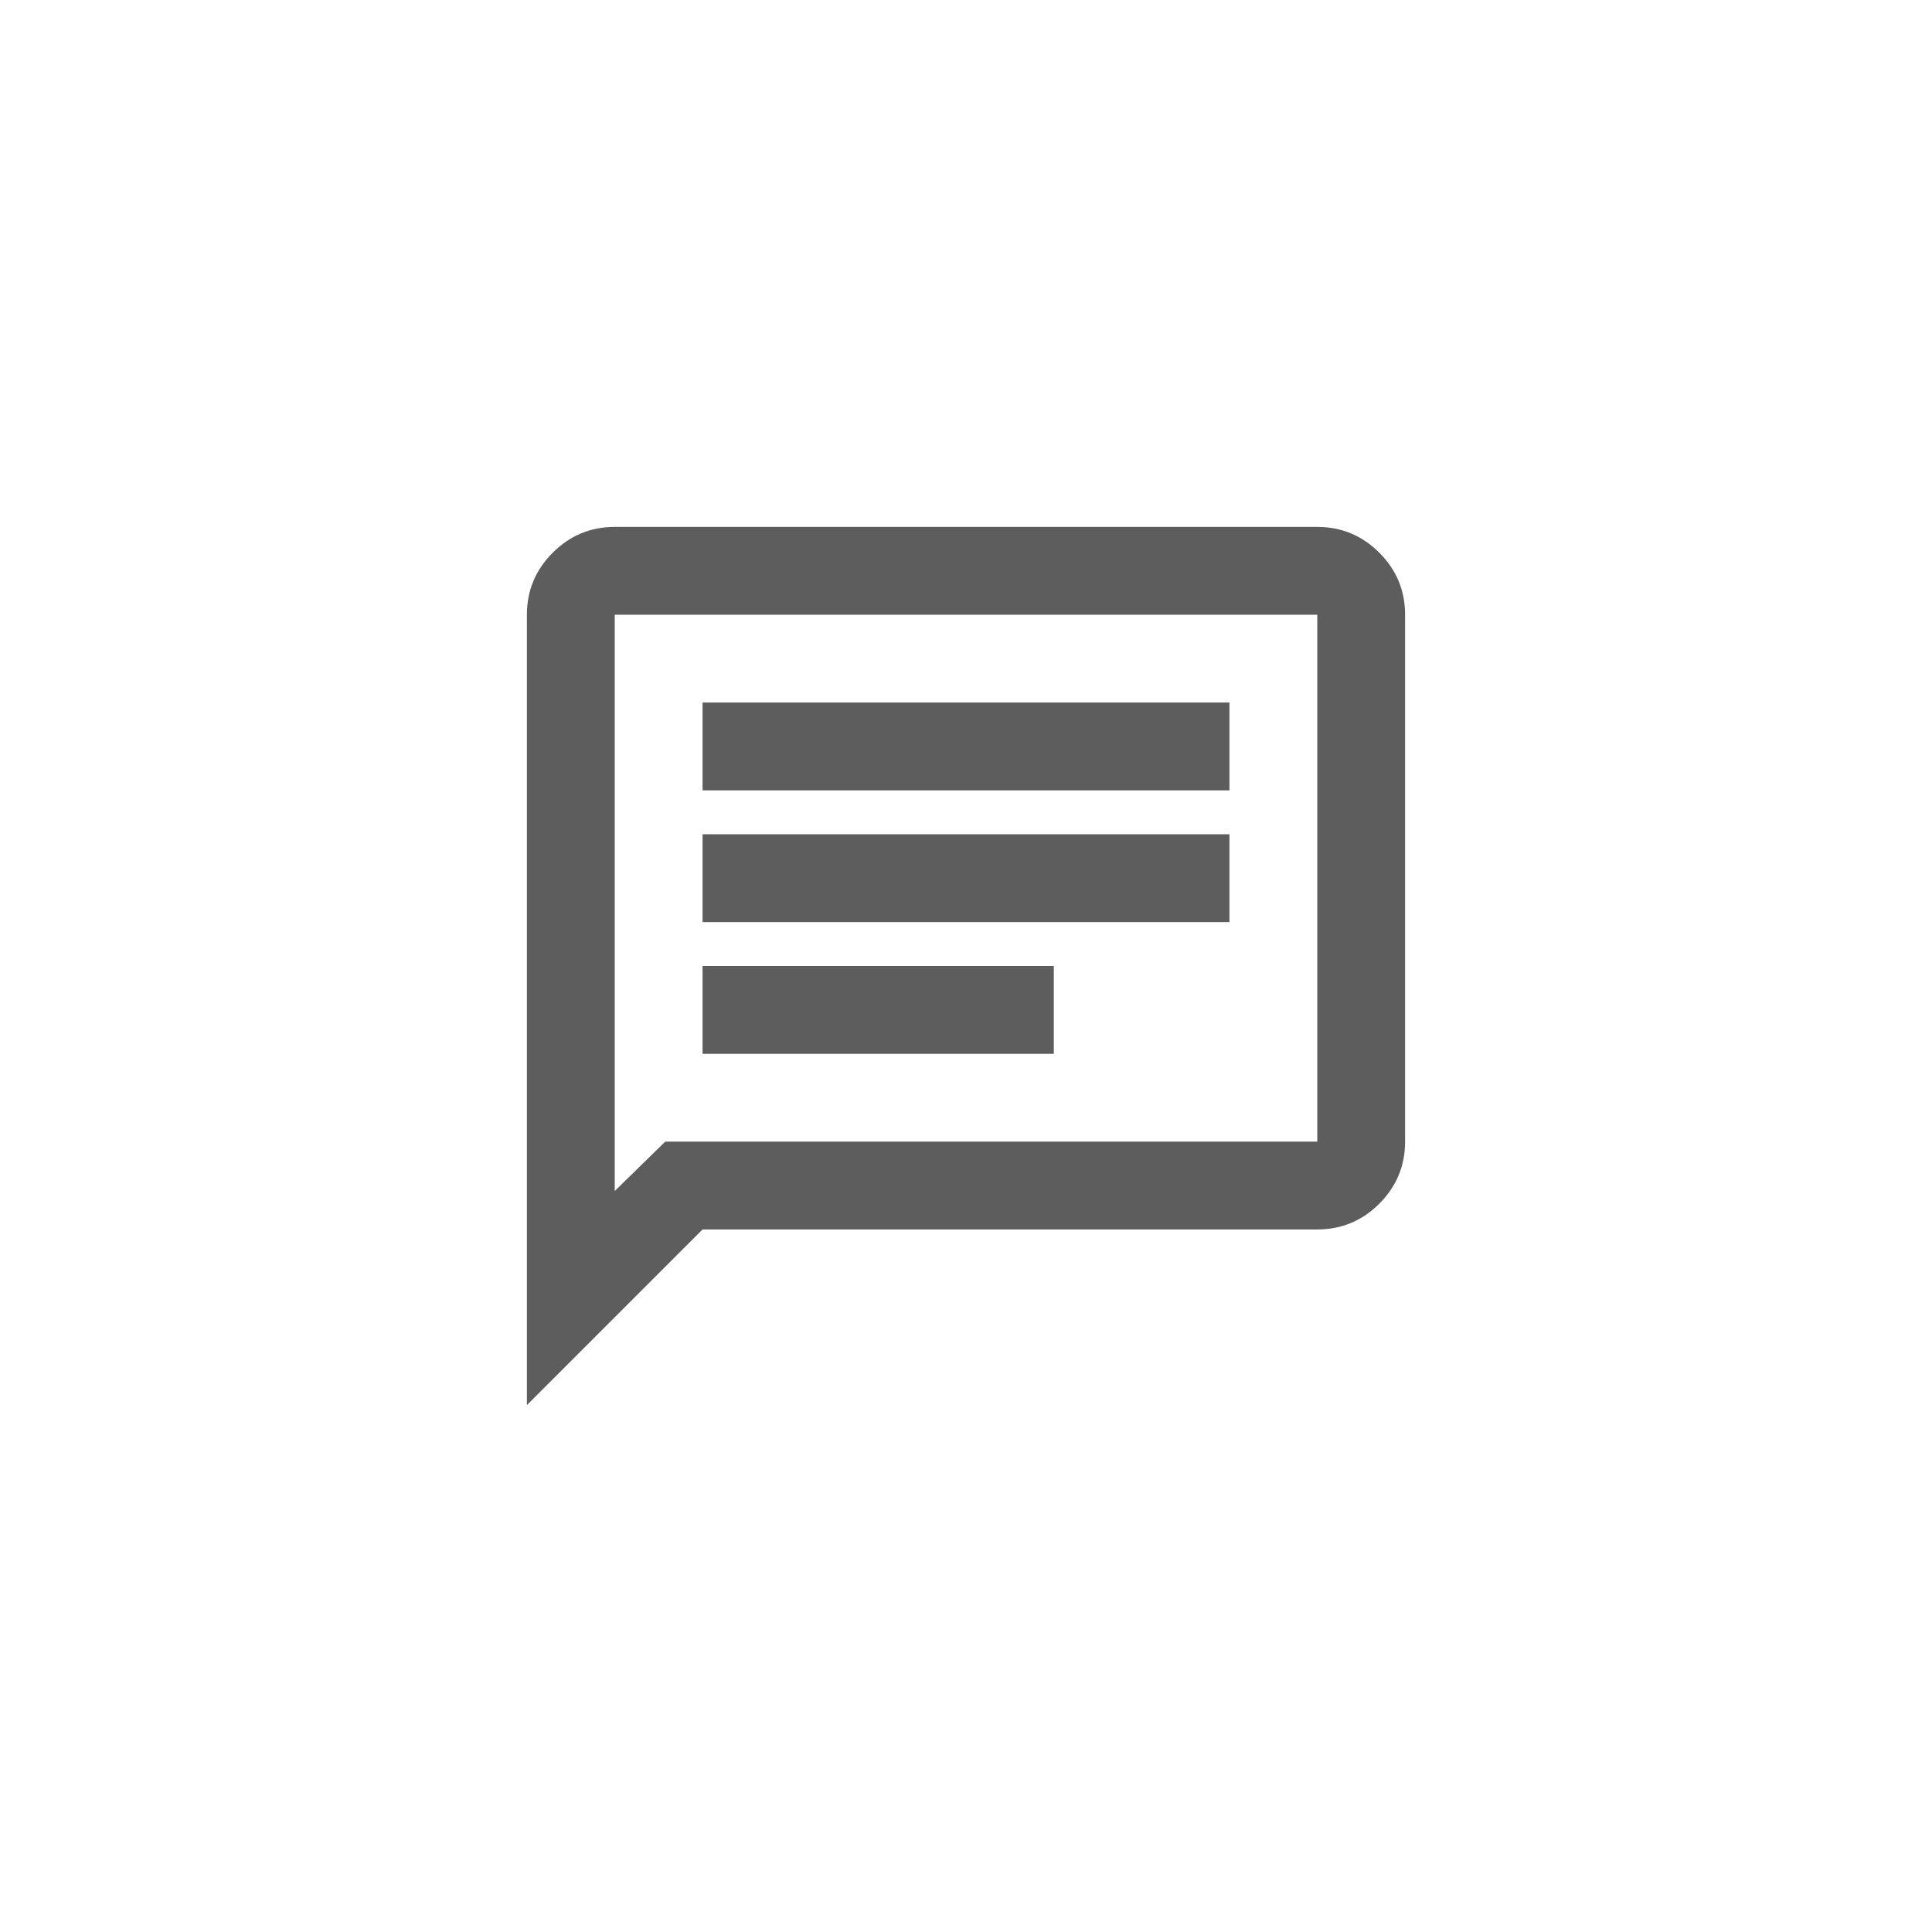
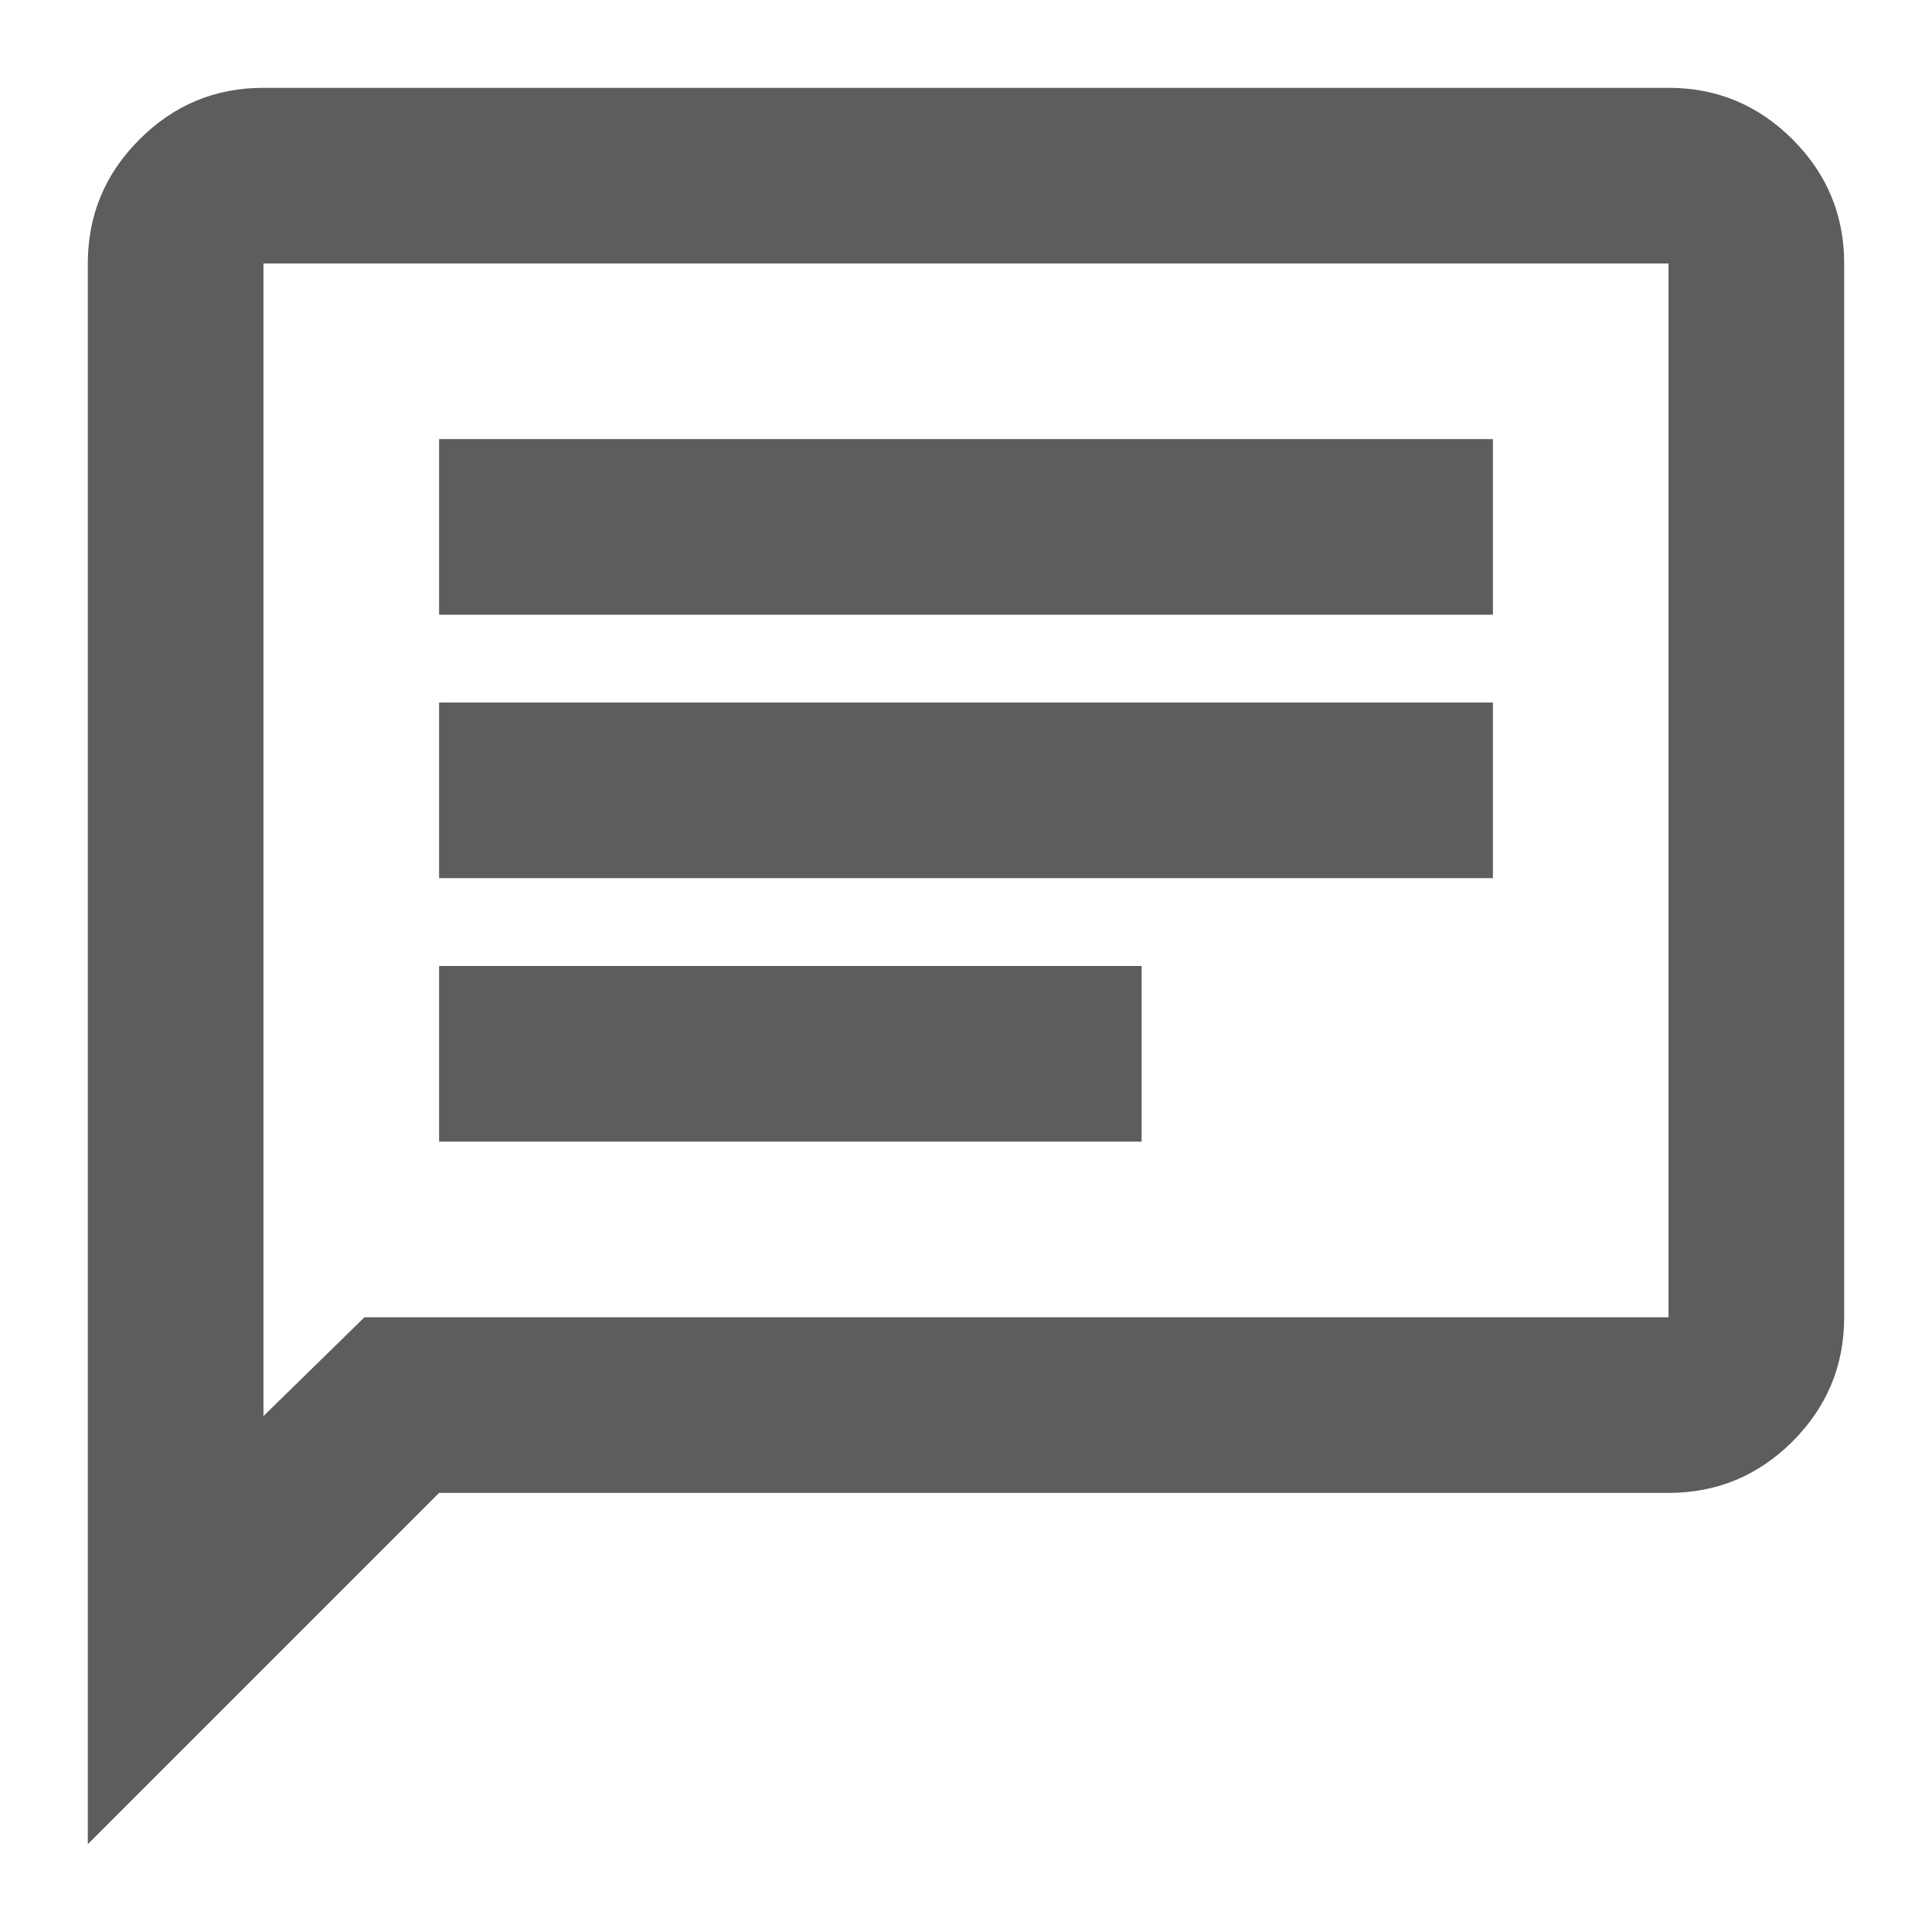
- <svg xmlns="http://www.w3.org/2000/svg" width="44" height="44" viewBox="0 0 44 44" fill="none">
+ <svg xmlns="http://www.w3.org/2000/svg" viewBox="11 11 22 22" fill="none">
  <path d="M16 24H24V22H16V24ZM16 21H28V19H16V21ZM16 18H28V16H16V18ZM12 32V14C12 13.45 12.196 12.979 12.588 12.588C12.979 12.196 13.45 12 14 12H30C30.55 12 31.021 12.196 31.413 12.588C31.804 12.979 32 13.45 32 14V26C32 26.55 31.804 27.021 31.413 27.413C31.021 27.804 30.55 28 30 28H16L12 32ZM15.15 26H30V14H14V27.125L15.15 26Z" fill="#5D5D5D" />
</svg>
